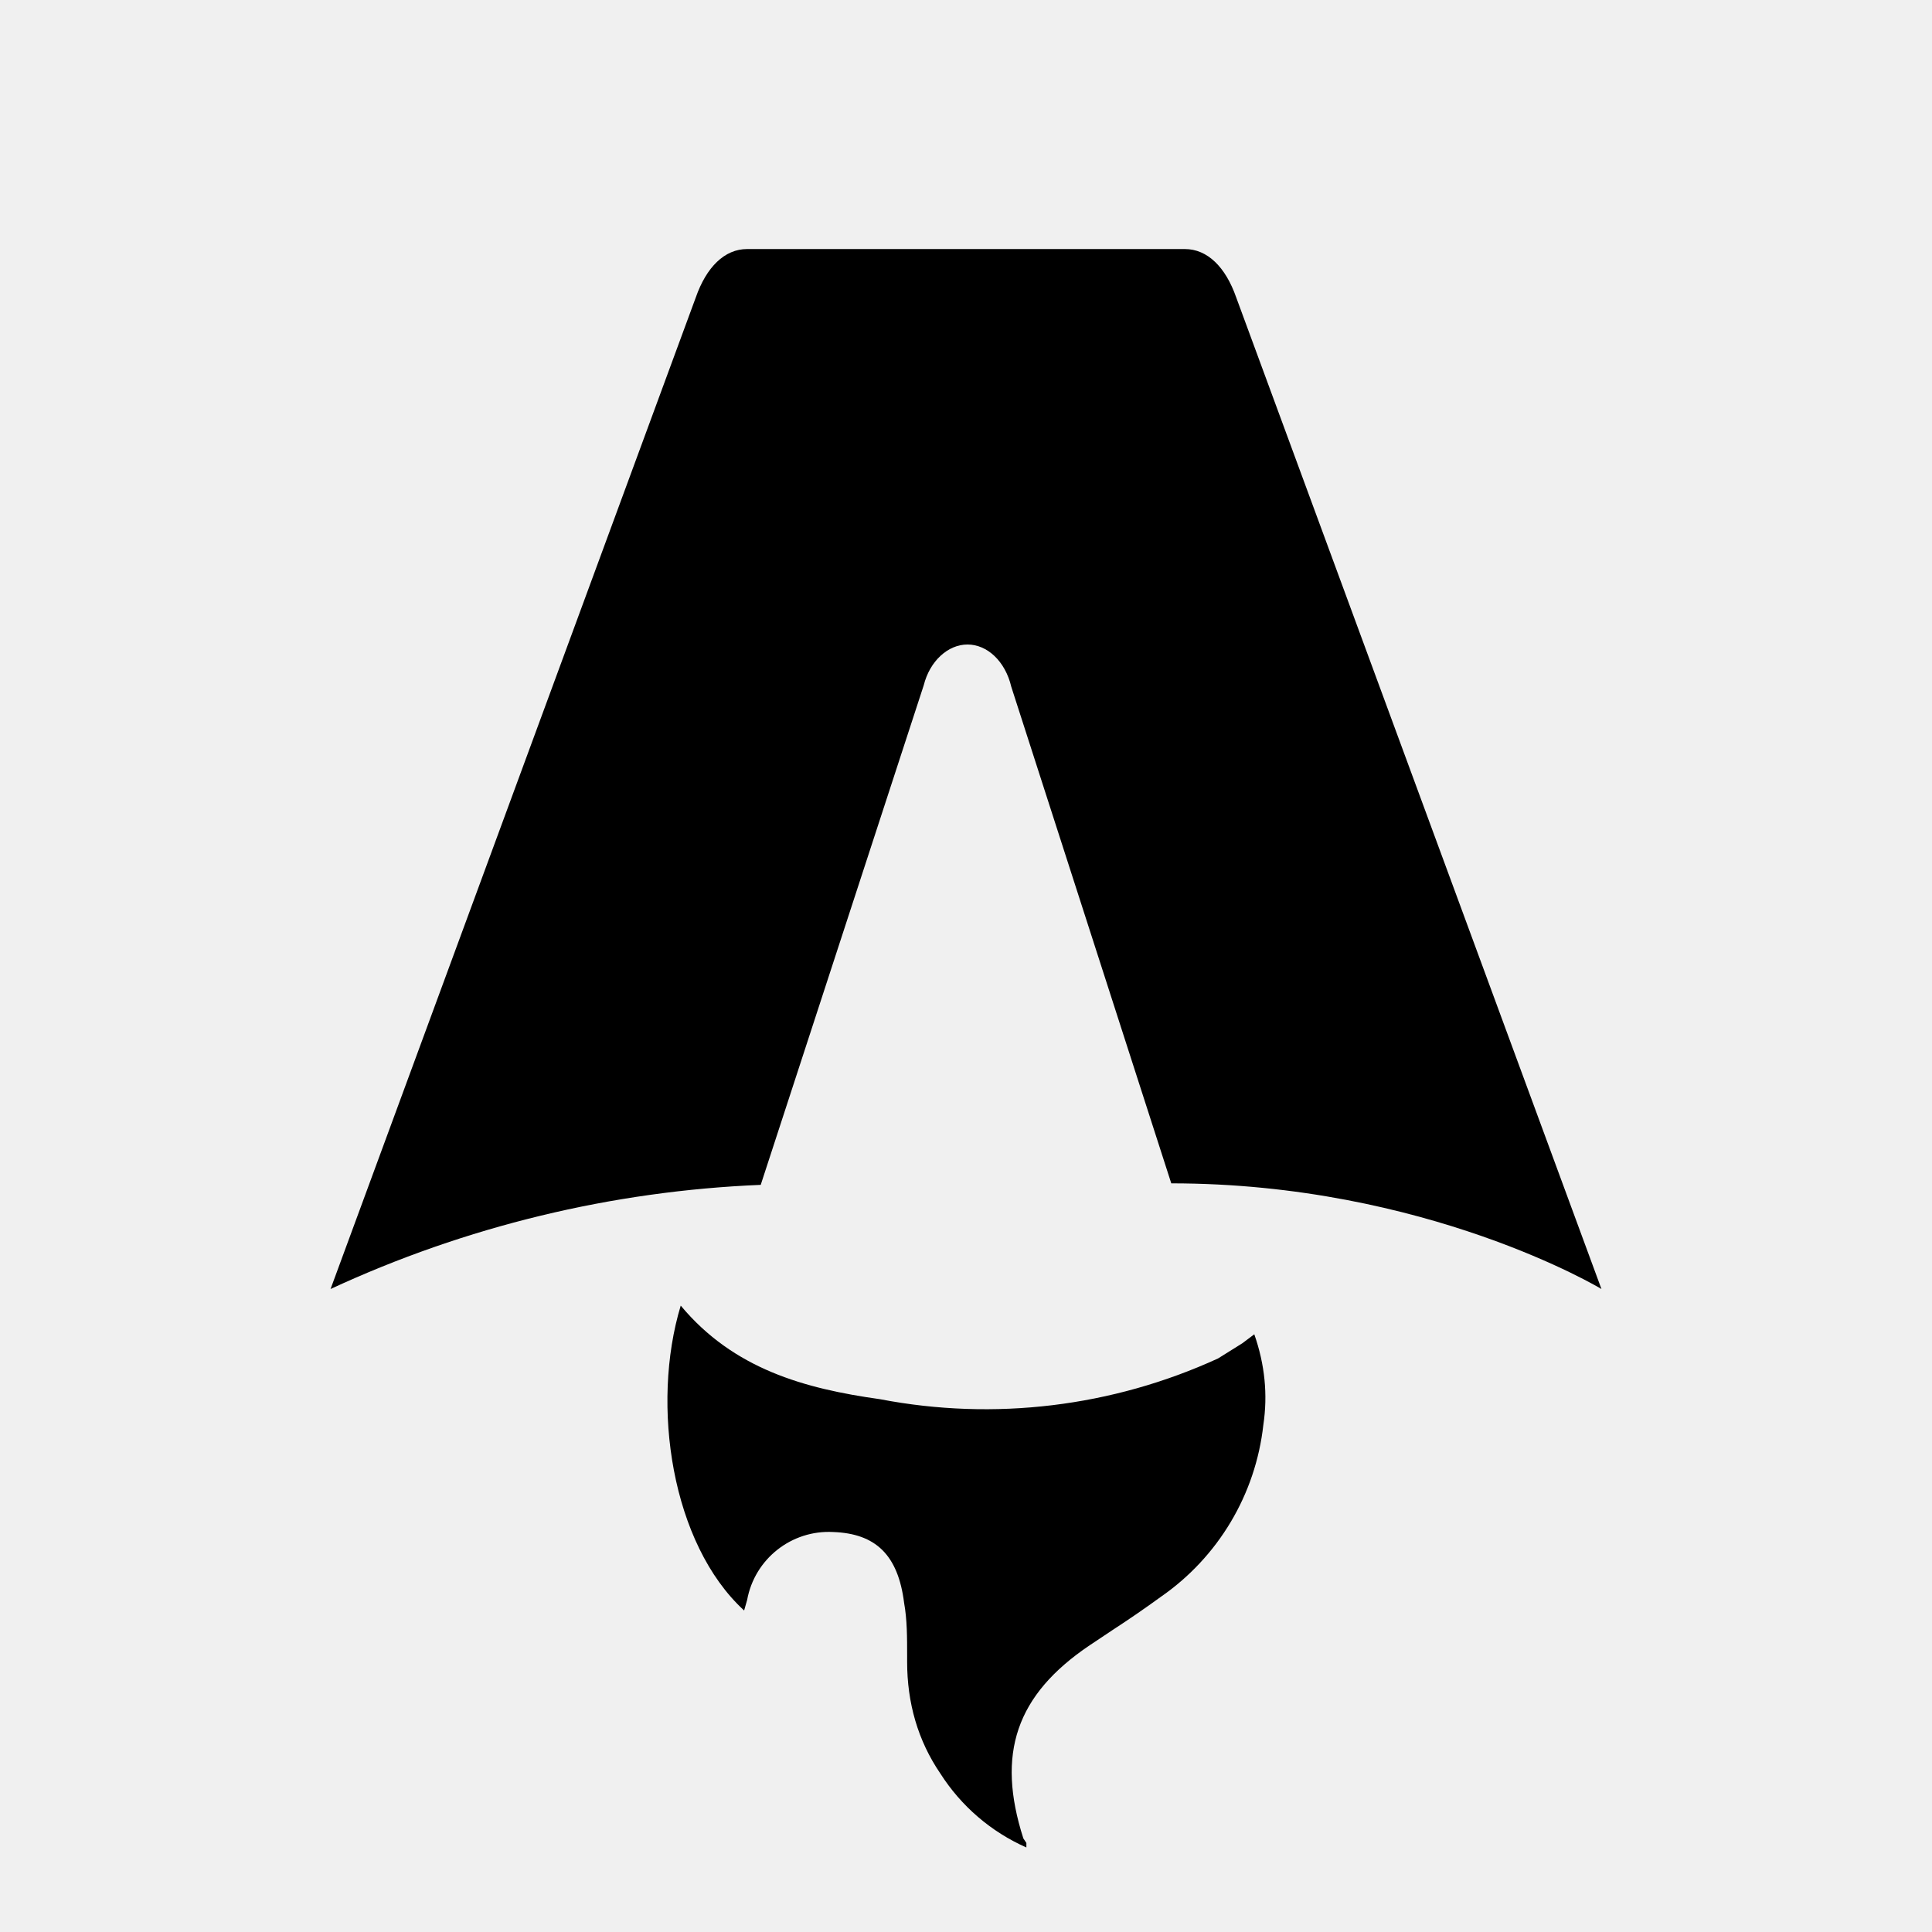
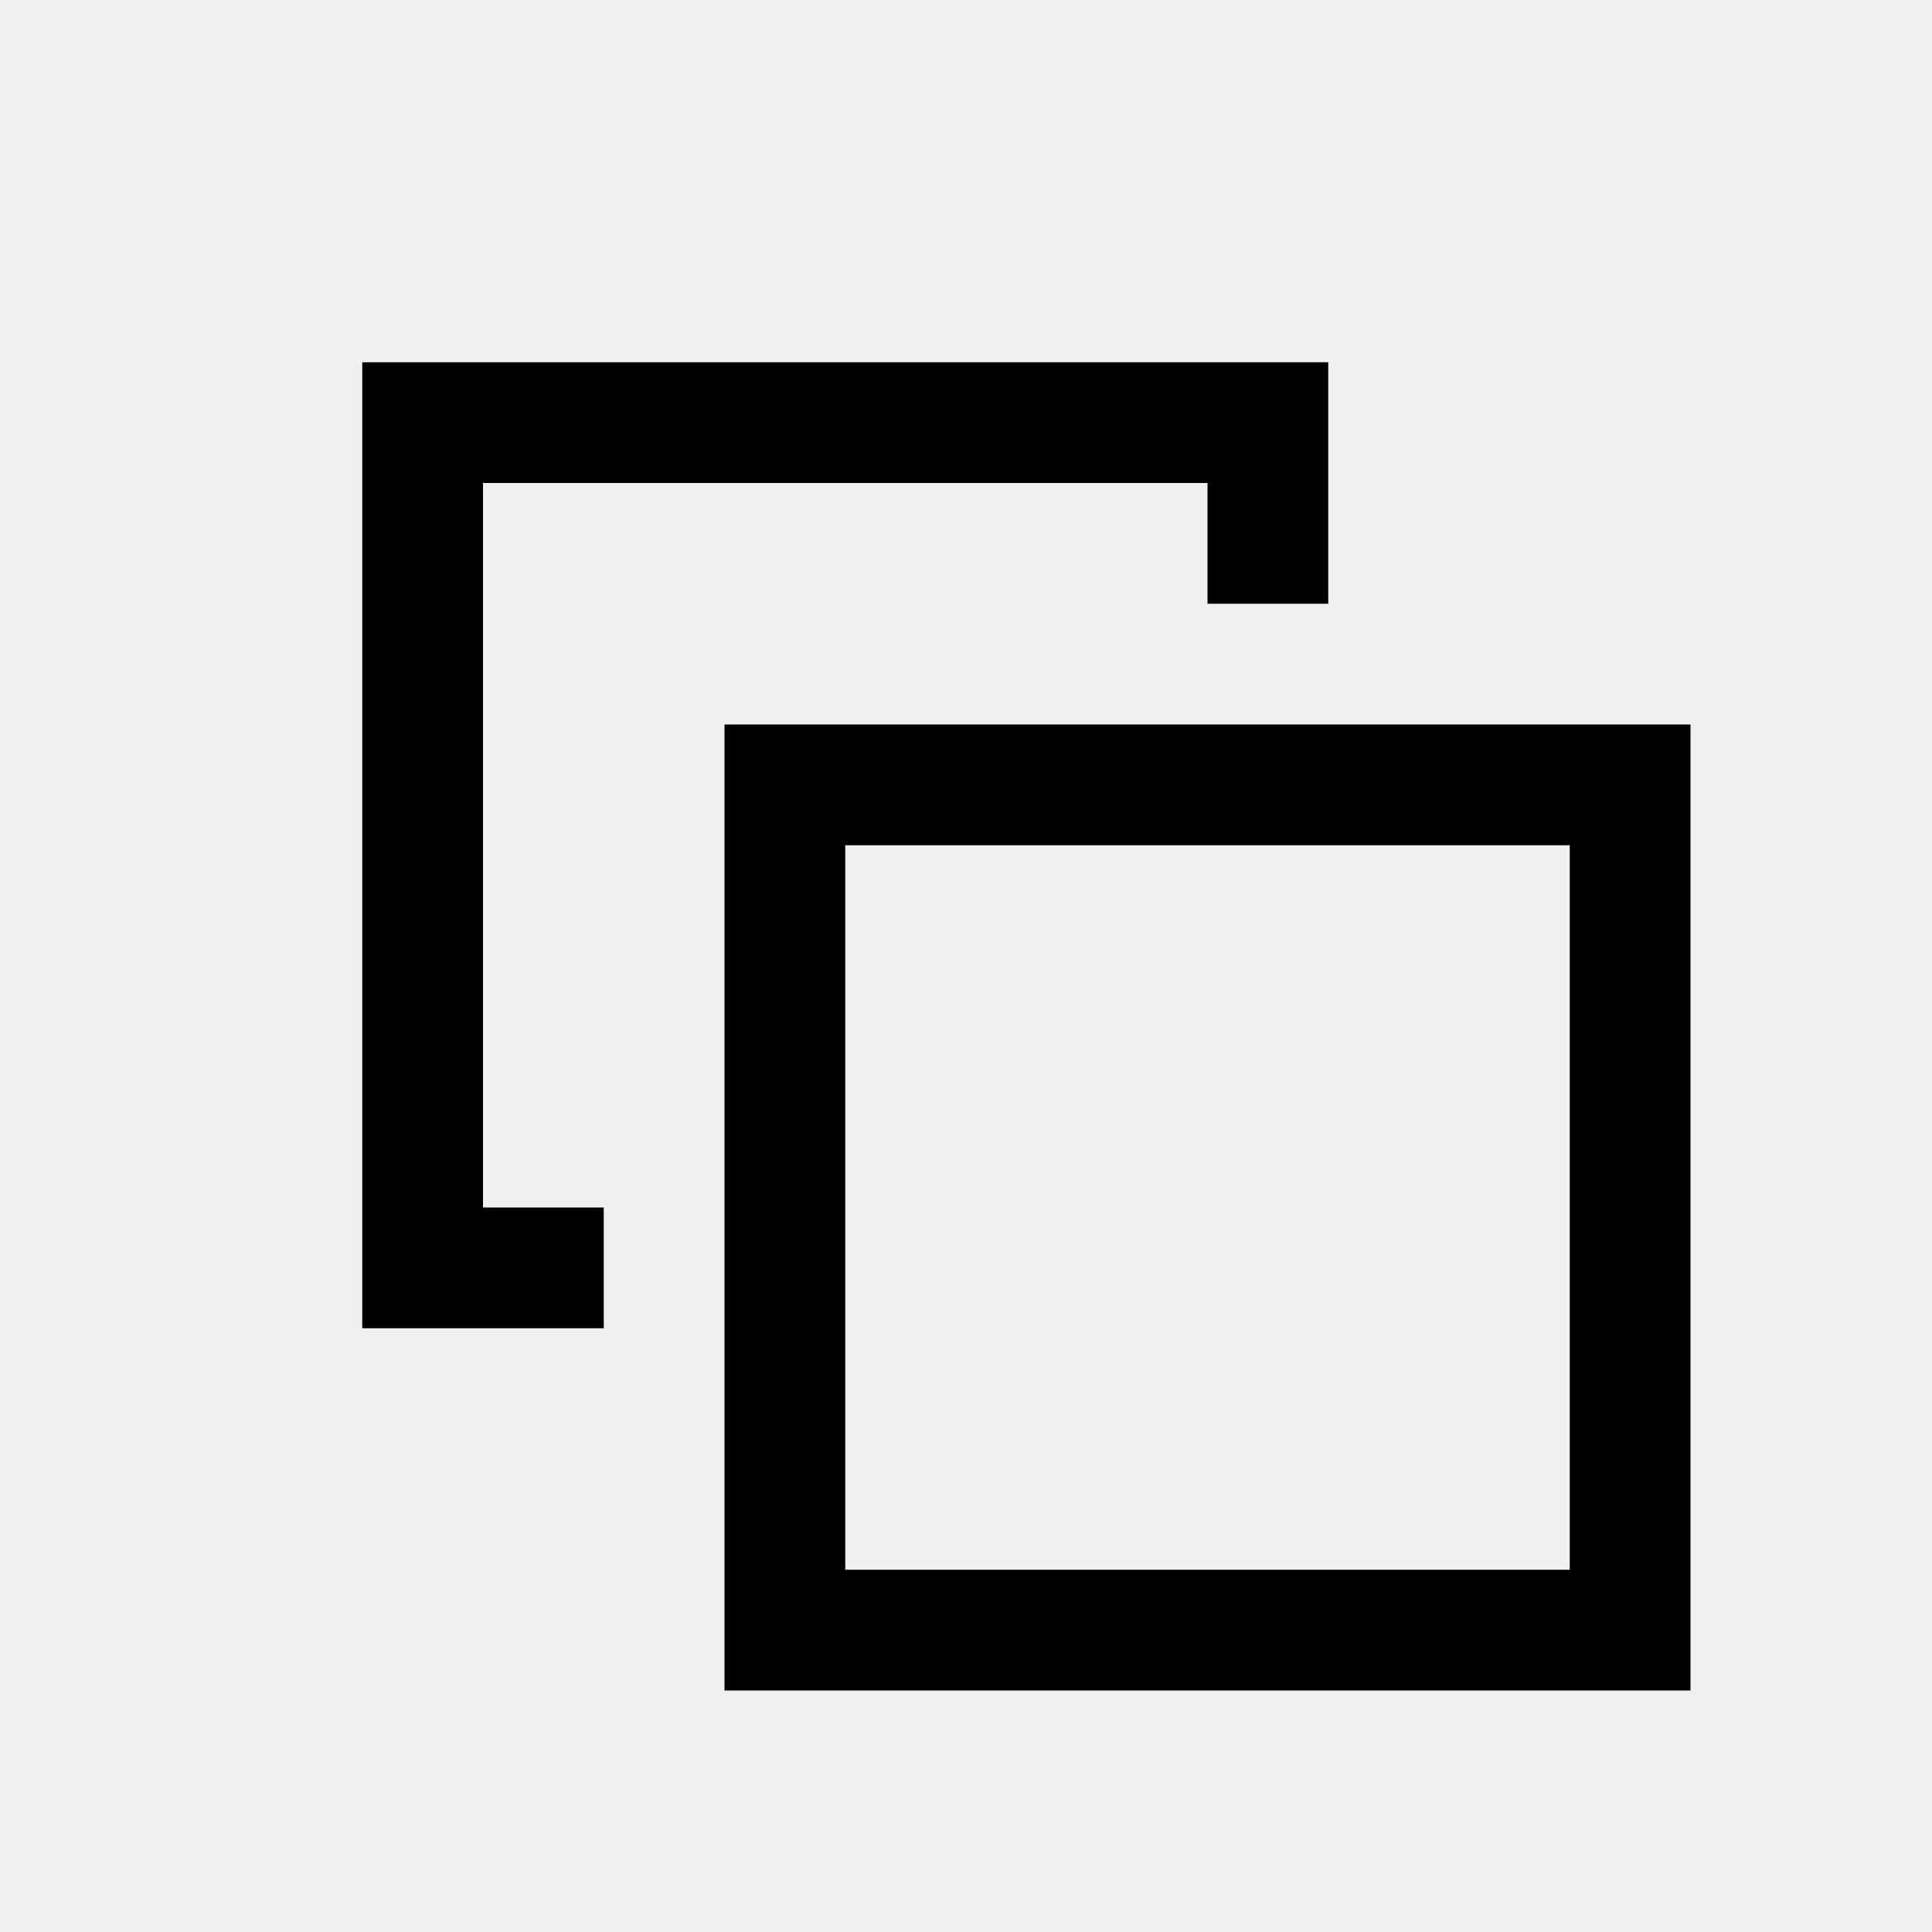
- <svg xmlns="http://www.w3.org/2000/svg" fill="none" viewBox="0 0 128 128">
-   <path d="M50.4 78.5a75.1 75.1 0 0 0-28.5 6.9l24.2-65.7c.7-2 1.9-3.2 3.4-3.2h29c1.5 0 2.7 1.2 3.4 3.2l24.2 65.7s-11.6-7-28.5-7L67 45.5c-.4-1.7-1.6-2.8-2.9-2.8-1.3 0-2.5 1.1-2.9 2.7L50.4 78.5Zm-1.1 28.2Zm-4.2-20.2c-2 6.6-.6 15.8 4.2 20.2a17.5 17.5 0 0 1 .2-.7 5.5 5.5 0 0 1 5.7-4.5c2.8.1 4.3 1.5 4.7 4.7.2 1.1.2 2.3.2 3.5v.4c0 2.7.7 5.2 2.2 7.4a13 13 0 0 0 5.7 4.9v-.3l-.2-.3c-1.8-5.6-.5-9.5 4.4-12.8l1.5-1a73 73 0 0 0 3.2-2.2 16 16 0 0 0 6.8-11.4c.3-2 .1-4-.6-6l-.8.6-1.6 1a37 37 0 0 1-22.4 2.7c-5-.7-9.7-2-13.2-6.2Z" />
-   <style>
-         path { fill: #000; }
-         @media (prefers-color-scheme: dark) {
-             path { fill: #FFF; }
-         }
-     </style>
+ <svg xmlns="http://www.w3.org/2000/svg" width="16" height="16" viewBox="0 0 16 16" version="1.1" id="svg1">
+   <defs id="defs1" />
+   <g id="layer1">
+     <path id="rect1" style="fill:#000000;stroke-width:1.5;stroke-linecap:round;stroke-linejoin:round" d="M 6 6 L 6 7 L 6 13 L 6 14 L 7 14 L 13 14 L 14 14 L 14 13 L 14 6 L 7 6 L 6 6 z M 7 7 L 13 7 L 13 13 L 7 13 L 7 7 z " />
+     <path id="rect4" style="fill:#000000;stroke-width:1.5;stroke-linecap:round;stroke-linejoin:round" d="m 3,3 v 1 6 1 H 5 V 10 H 4 V 4 h 6 v 1 h 1 V 4 3 H 10 4 Z" />
+   </g>
</svg>
